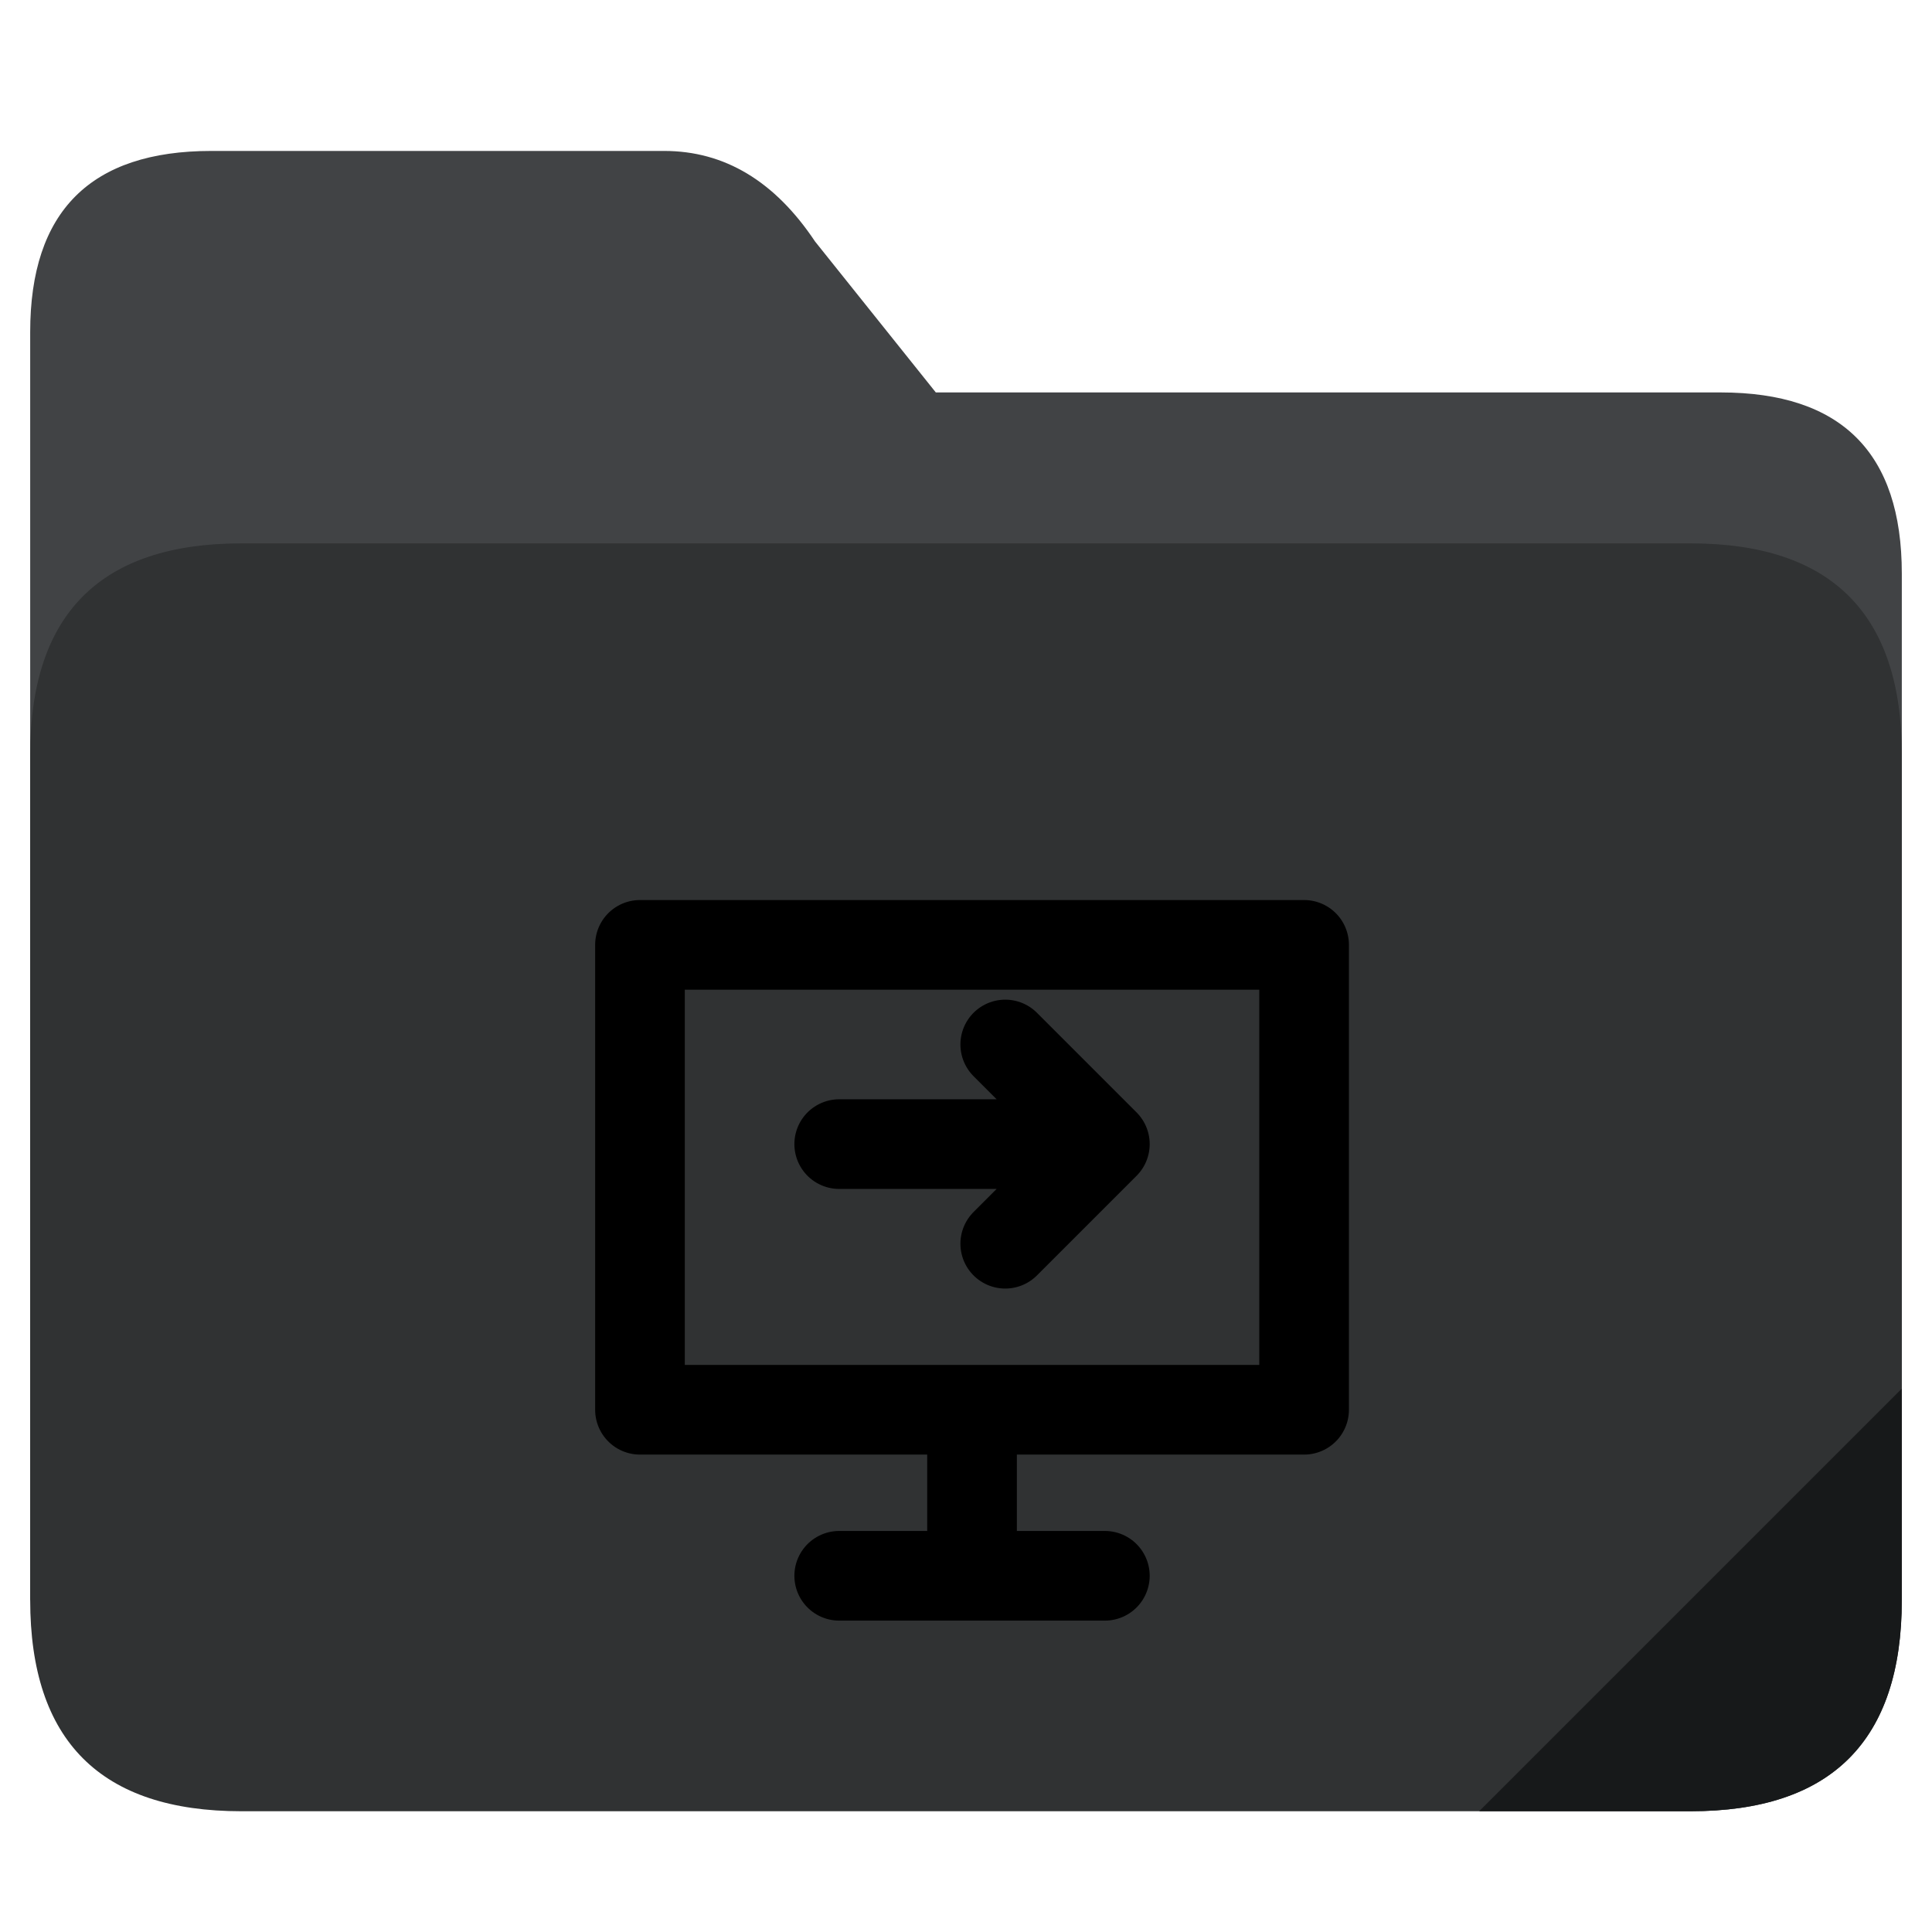
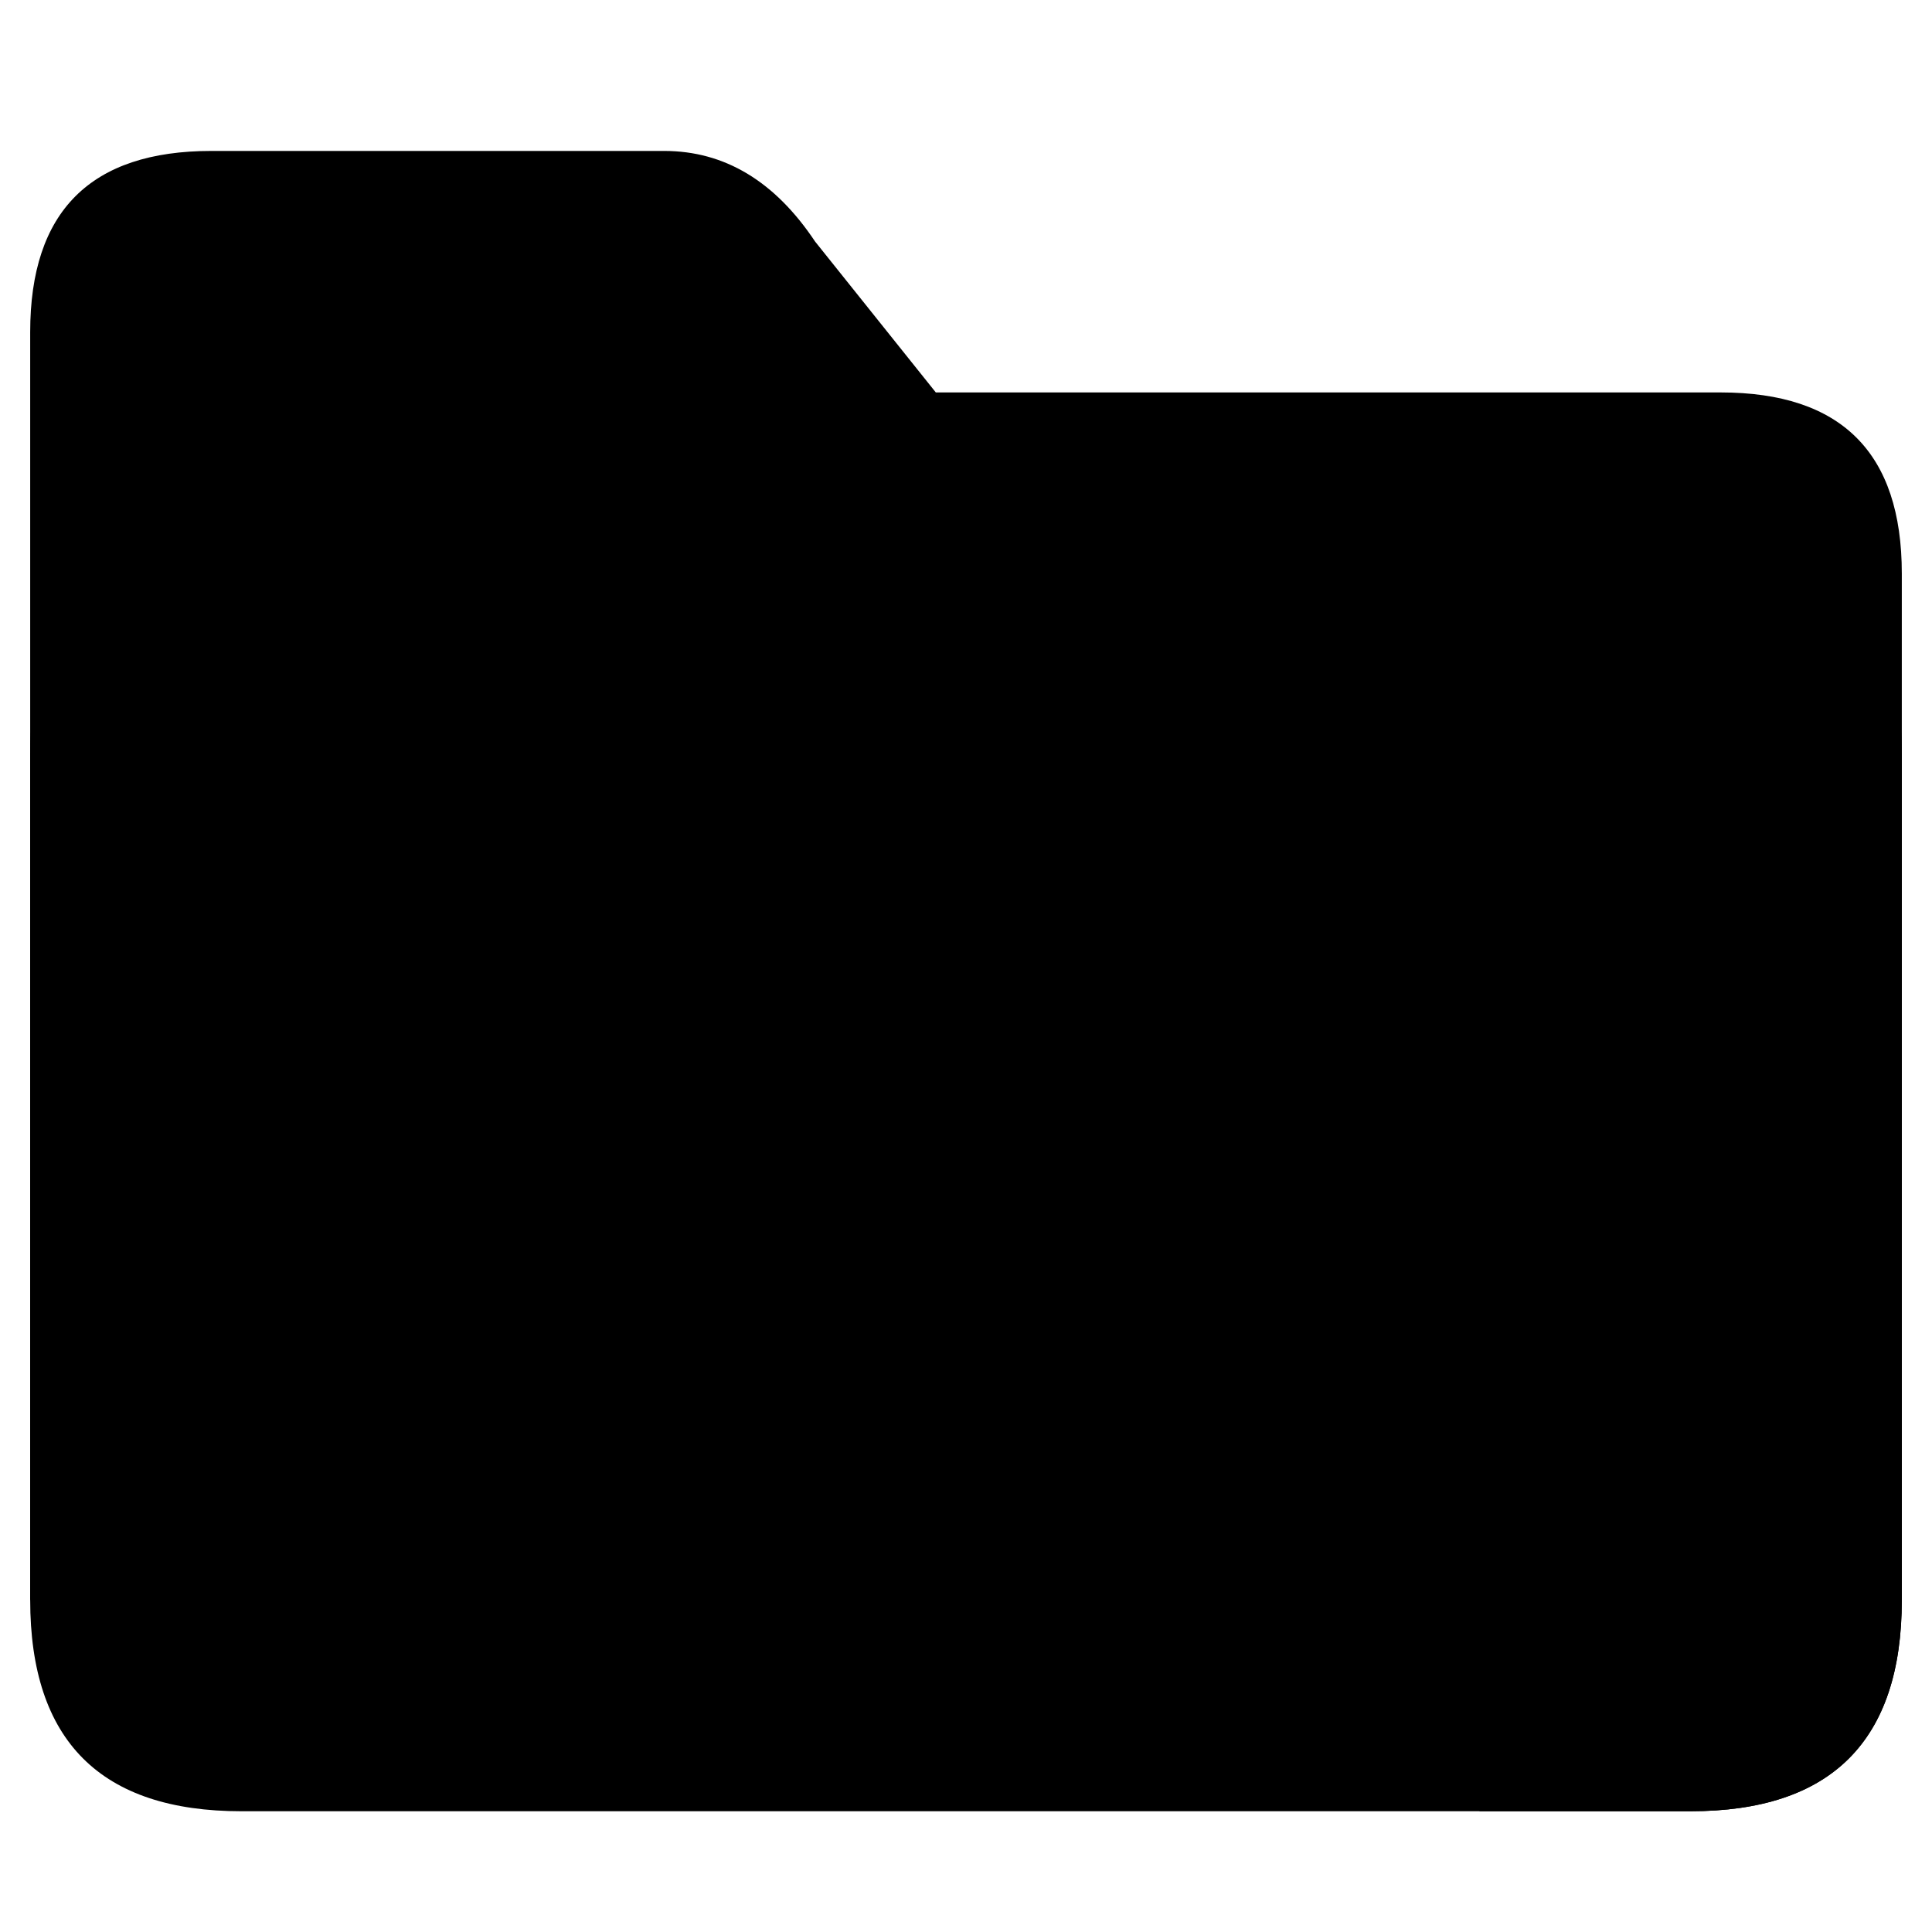
<svg xmlns="http://www.w3.org/2000/svg" width="64" height="64" viewBox="0 0 64 64">
  <style id="current-color-scheme">.ColorScheme-Highlight { color:@ACCENT@; }</style>
-   <path d="M1 25V11q0-6 6-6h15q3 0 5 3l4 5h26q6 0 6 6v34H1Z" fill="#414345" />
-   <path d="M1 25q0-7 7-7h48q7 0 7 7v28q0 7-7 7H8q-7 0-7-7Z" fill="#303233" />
+   <path d="M1 25V11q0-6 6-6h15q3 0 5 3l4 5h26q6 0 6 6v34H1Z" fill="@FOLDER_BACK@" />
+   <path d="M1 25q0-7 7-7h48q7 0 7 7v28q0 7-7 7H8q-7 0-7-7Z" fill="@FOLDER_FRONT@" />
  <g transform="translate(19 28) scale(1.1)" class="ColorScheme-Highlight" stroke="currentColor">
    <path d="M2 3h20v14H2ZM8 22h8m-4-5v5M8 9h8m-3-3 3 3-3 3" fill="none" stroke="currentColor" stroke-width="2.7" stroke-linecap="round" stroke-linejoin="round" />
  </g>
-   <path d="M63 46 49 60h7q7 0 7-7Z" fill="#17191a" />
+   <path d="M63 46 49 60h7q7 0 7-7Z" fill="@FOLDER_CORNER@" />
</svg>
